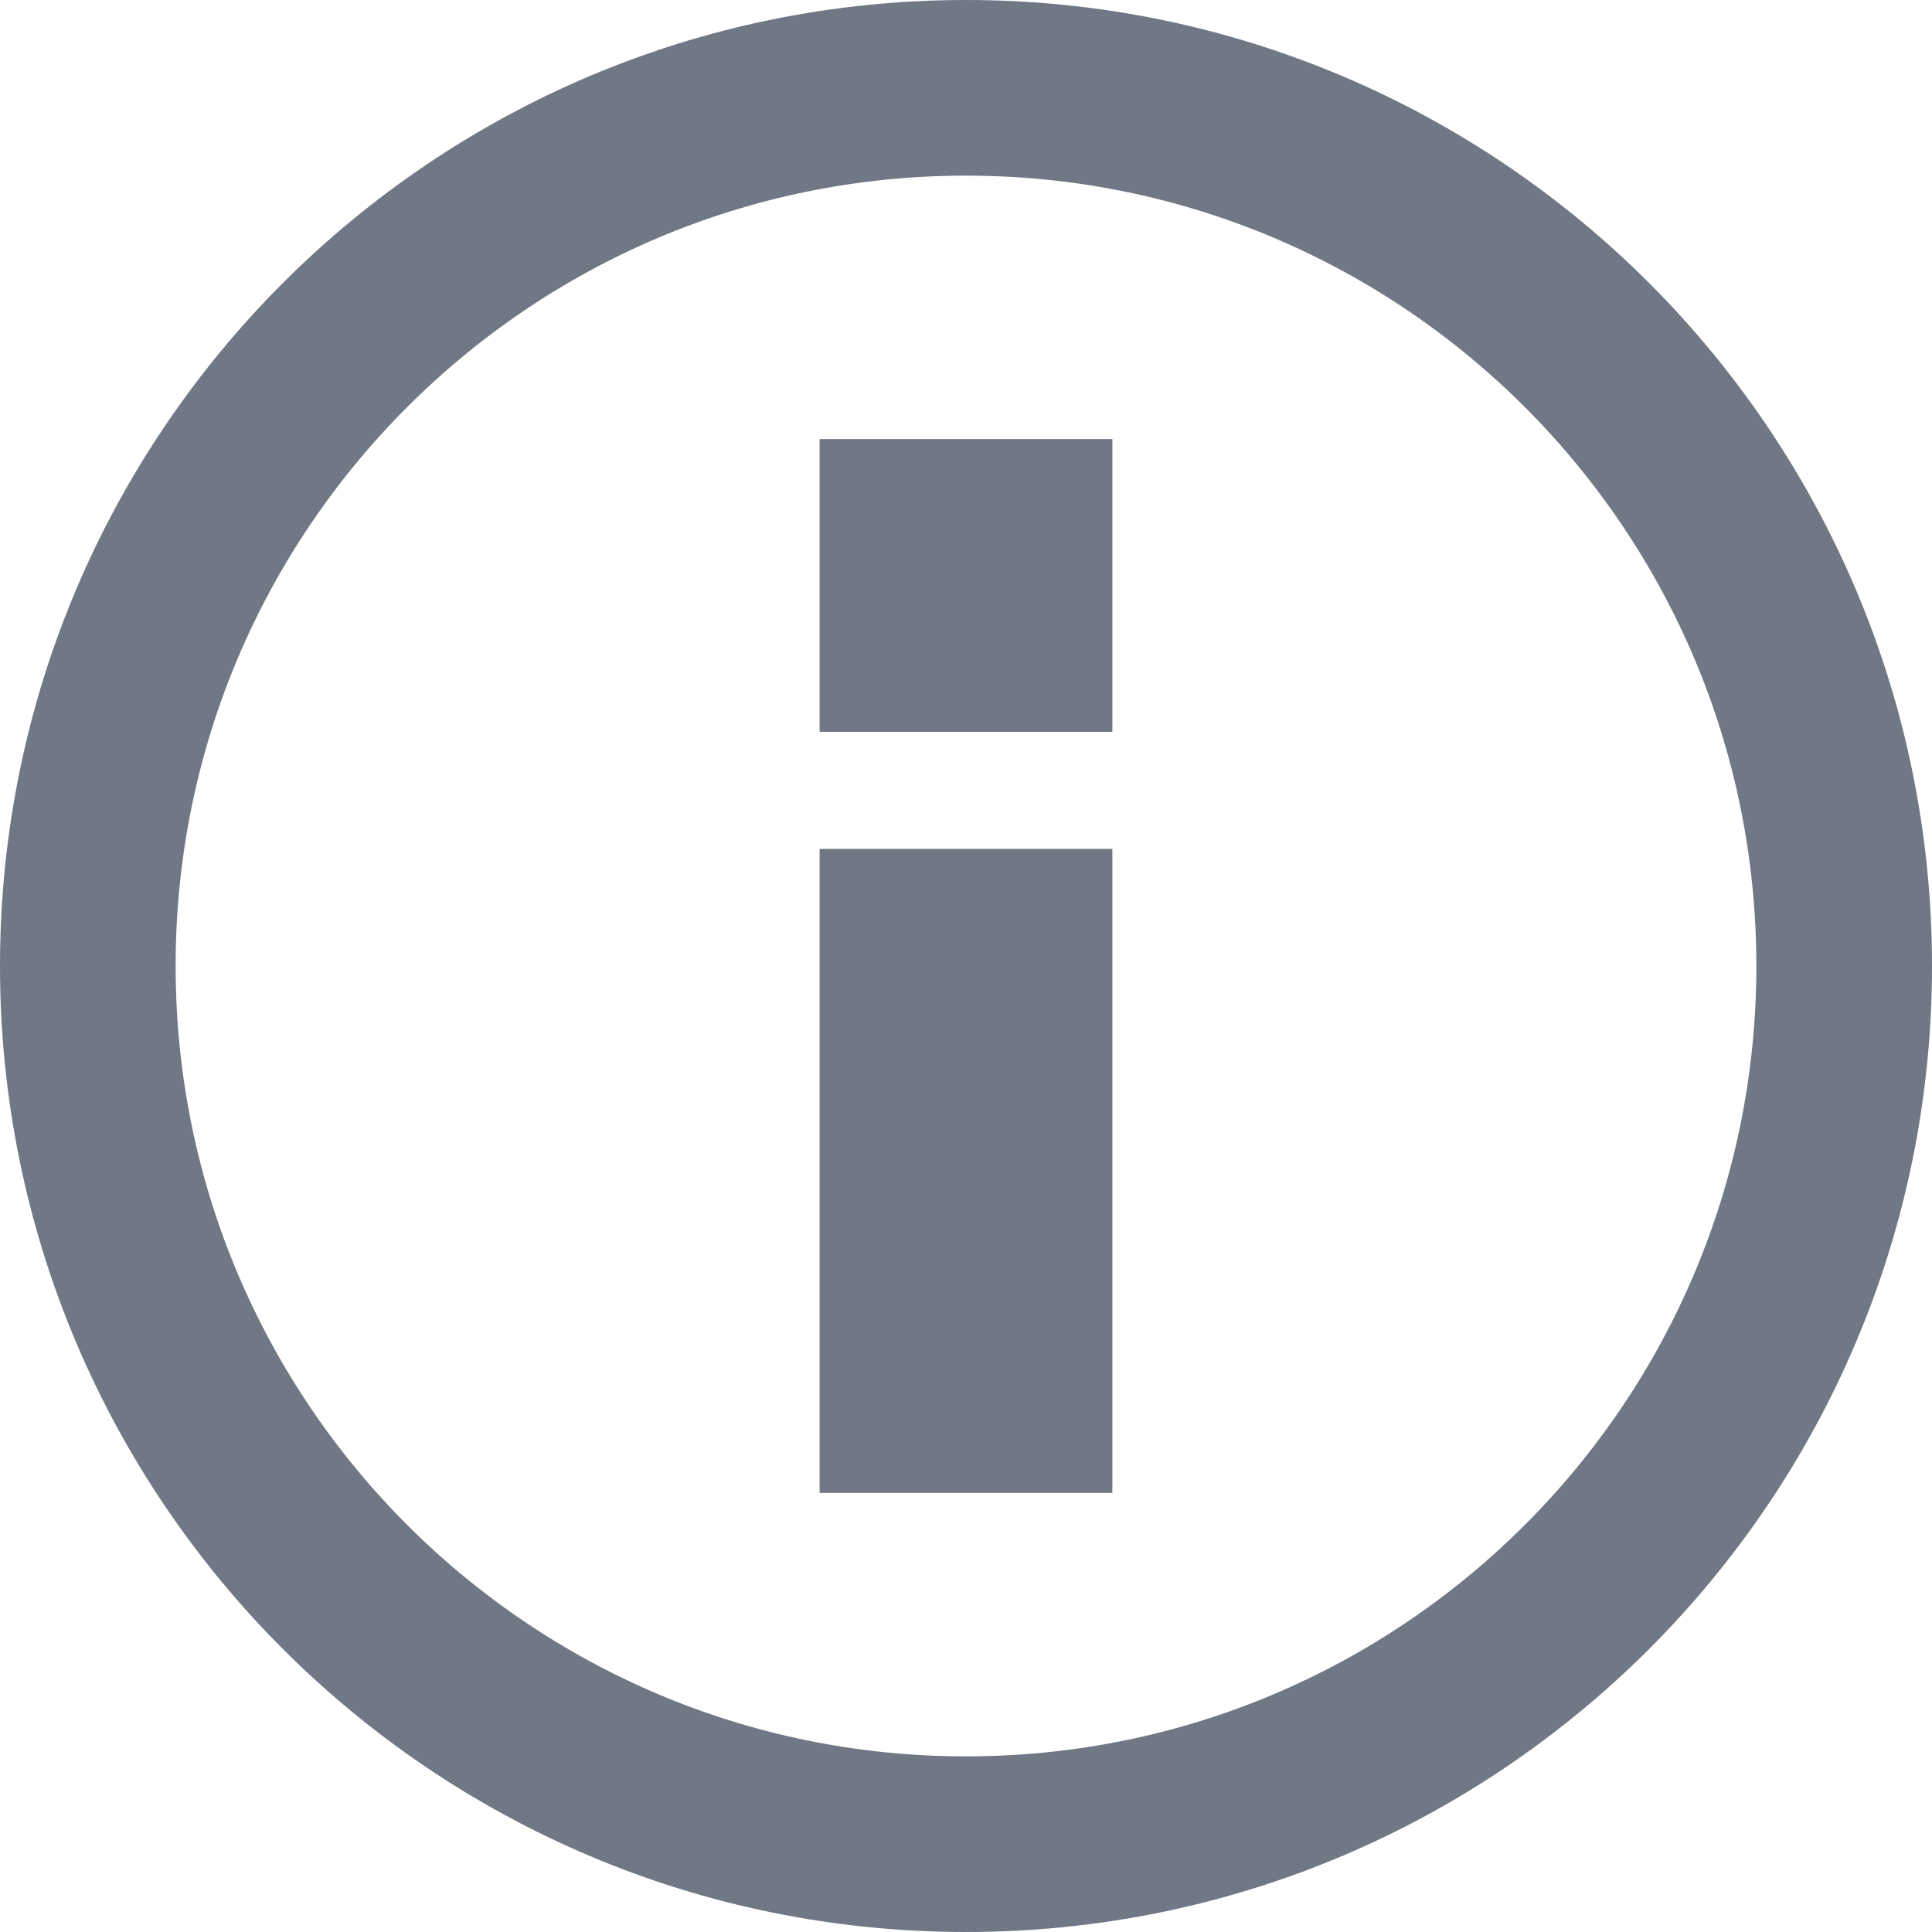
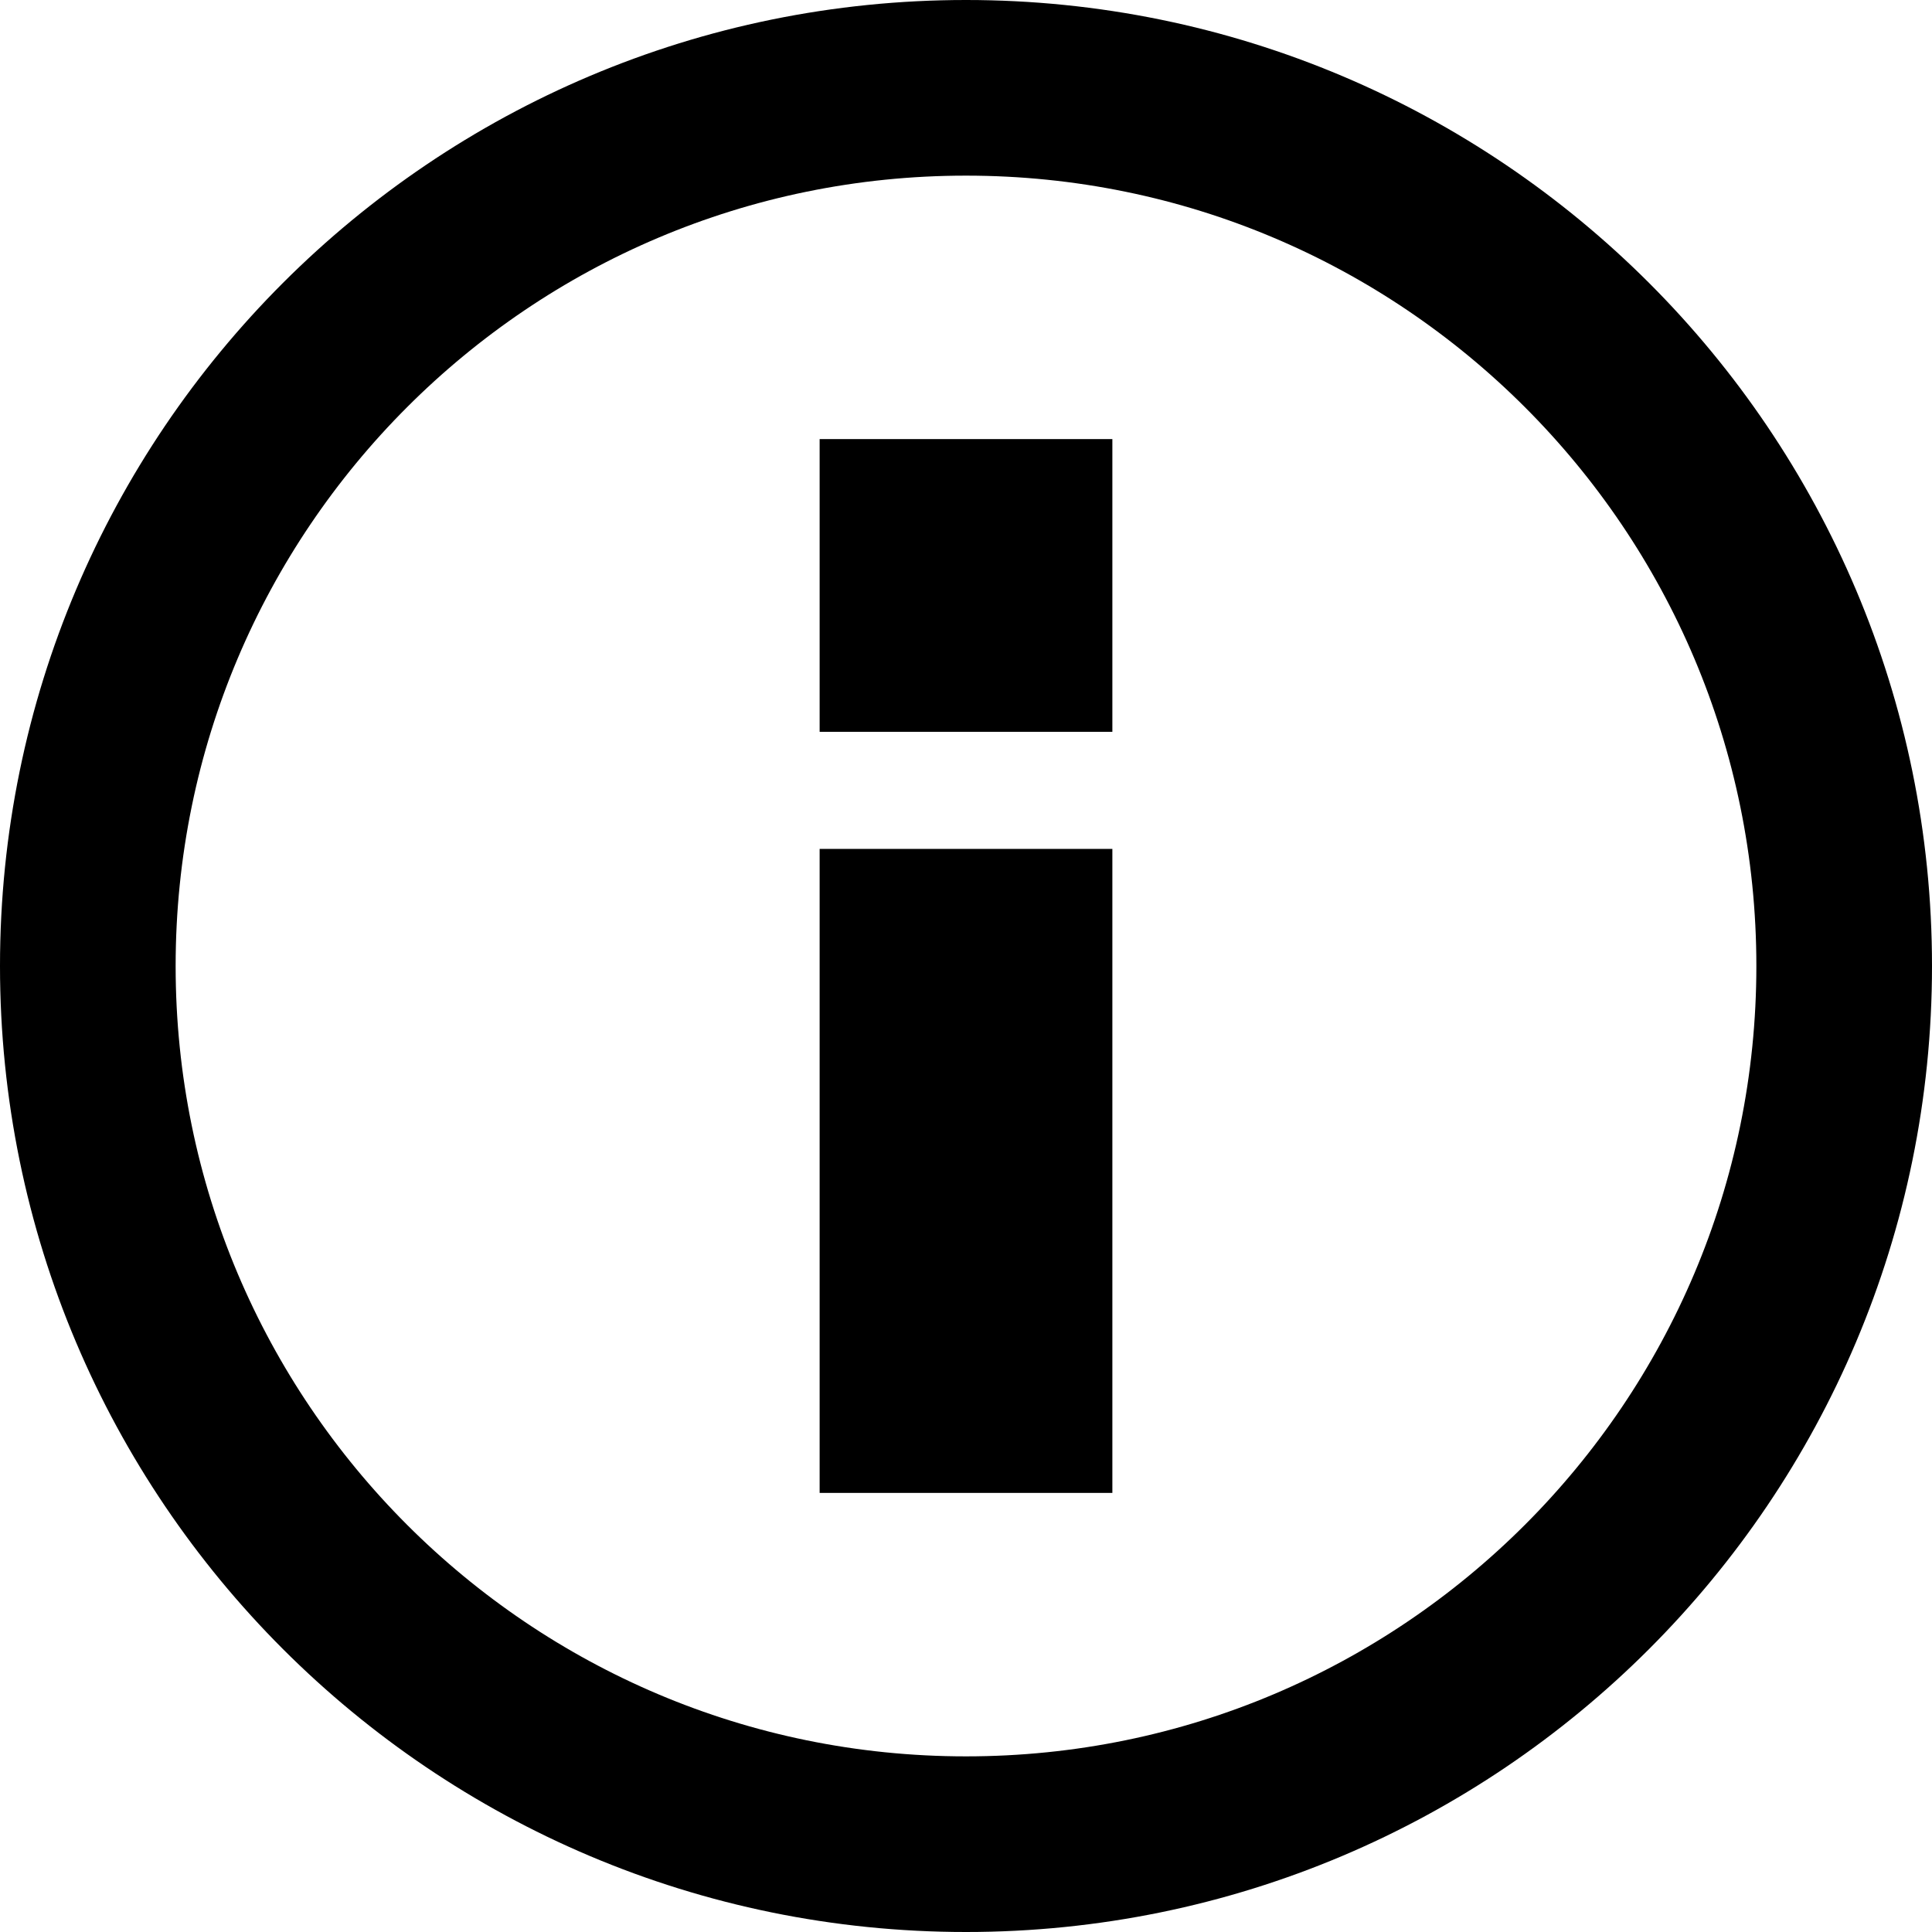
<svg xmlns="http://www.w3.org/2000/svg" width="16.5" height="16.5" viewBox="0 0 16.5 16.5">
  <g id="Groupe_527" data-name="Groupe 527" transform="translate(-257.25 -753.25)">
-     <rect id="Rectangle_2486" data-name="Rectangle 2486" width="2.5" height="2.5" transform="translate(264.25 757)" fill="#707785" />
-     <rect id="Rectangle_2487" data-name="Rectangle 2487" width="2.5" height="5.5" transform="translate(264.25 760.5)" fill="#707785" />
-     <circle id="Ellipse_175" data-name="Ellipse 175" cx="7.5" cy="7.5" r="7.5" transform="translate(258 754)" fill="none" stroke="#707785" stroke-width="1.5" />
+     <rect id="Rectangle_2486" data-name="Rectangle 2486" width="2.5" height="2.5" transform="translate(264.25 757)" fill="currentColor" />
+     <rect id="Rectangle_2487" data-name="Rectangle 2487" width="2.5" height="5.5" transform="translate(264.25 760.5)" fill="currentColor" />
+     <circle id="Ellipse_175" data-name="Ellipse 175" cx="7.5" cy="7.5" r="7.5" transform="translate(258 754)" fill="none" stroke="currentColor" stroke-width="1.5" />
  </g>
</svg>
